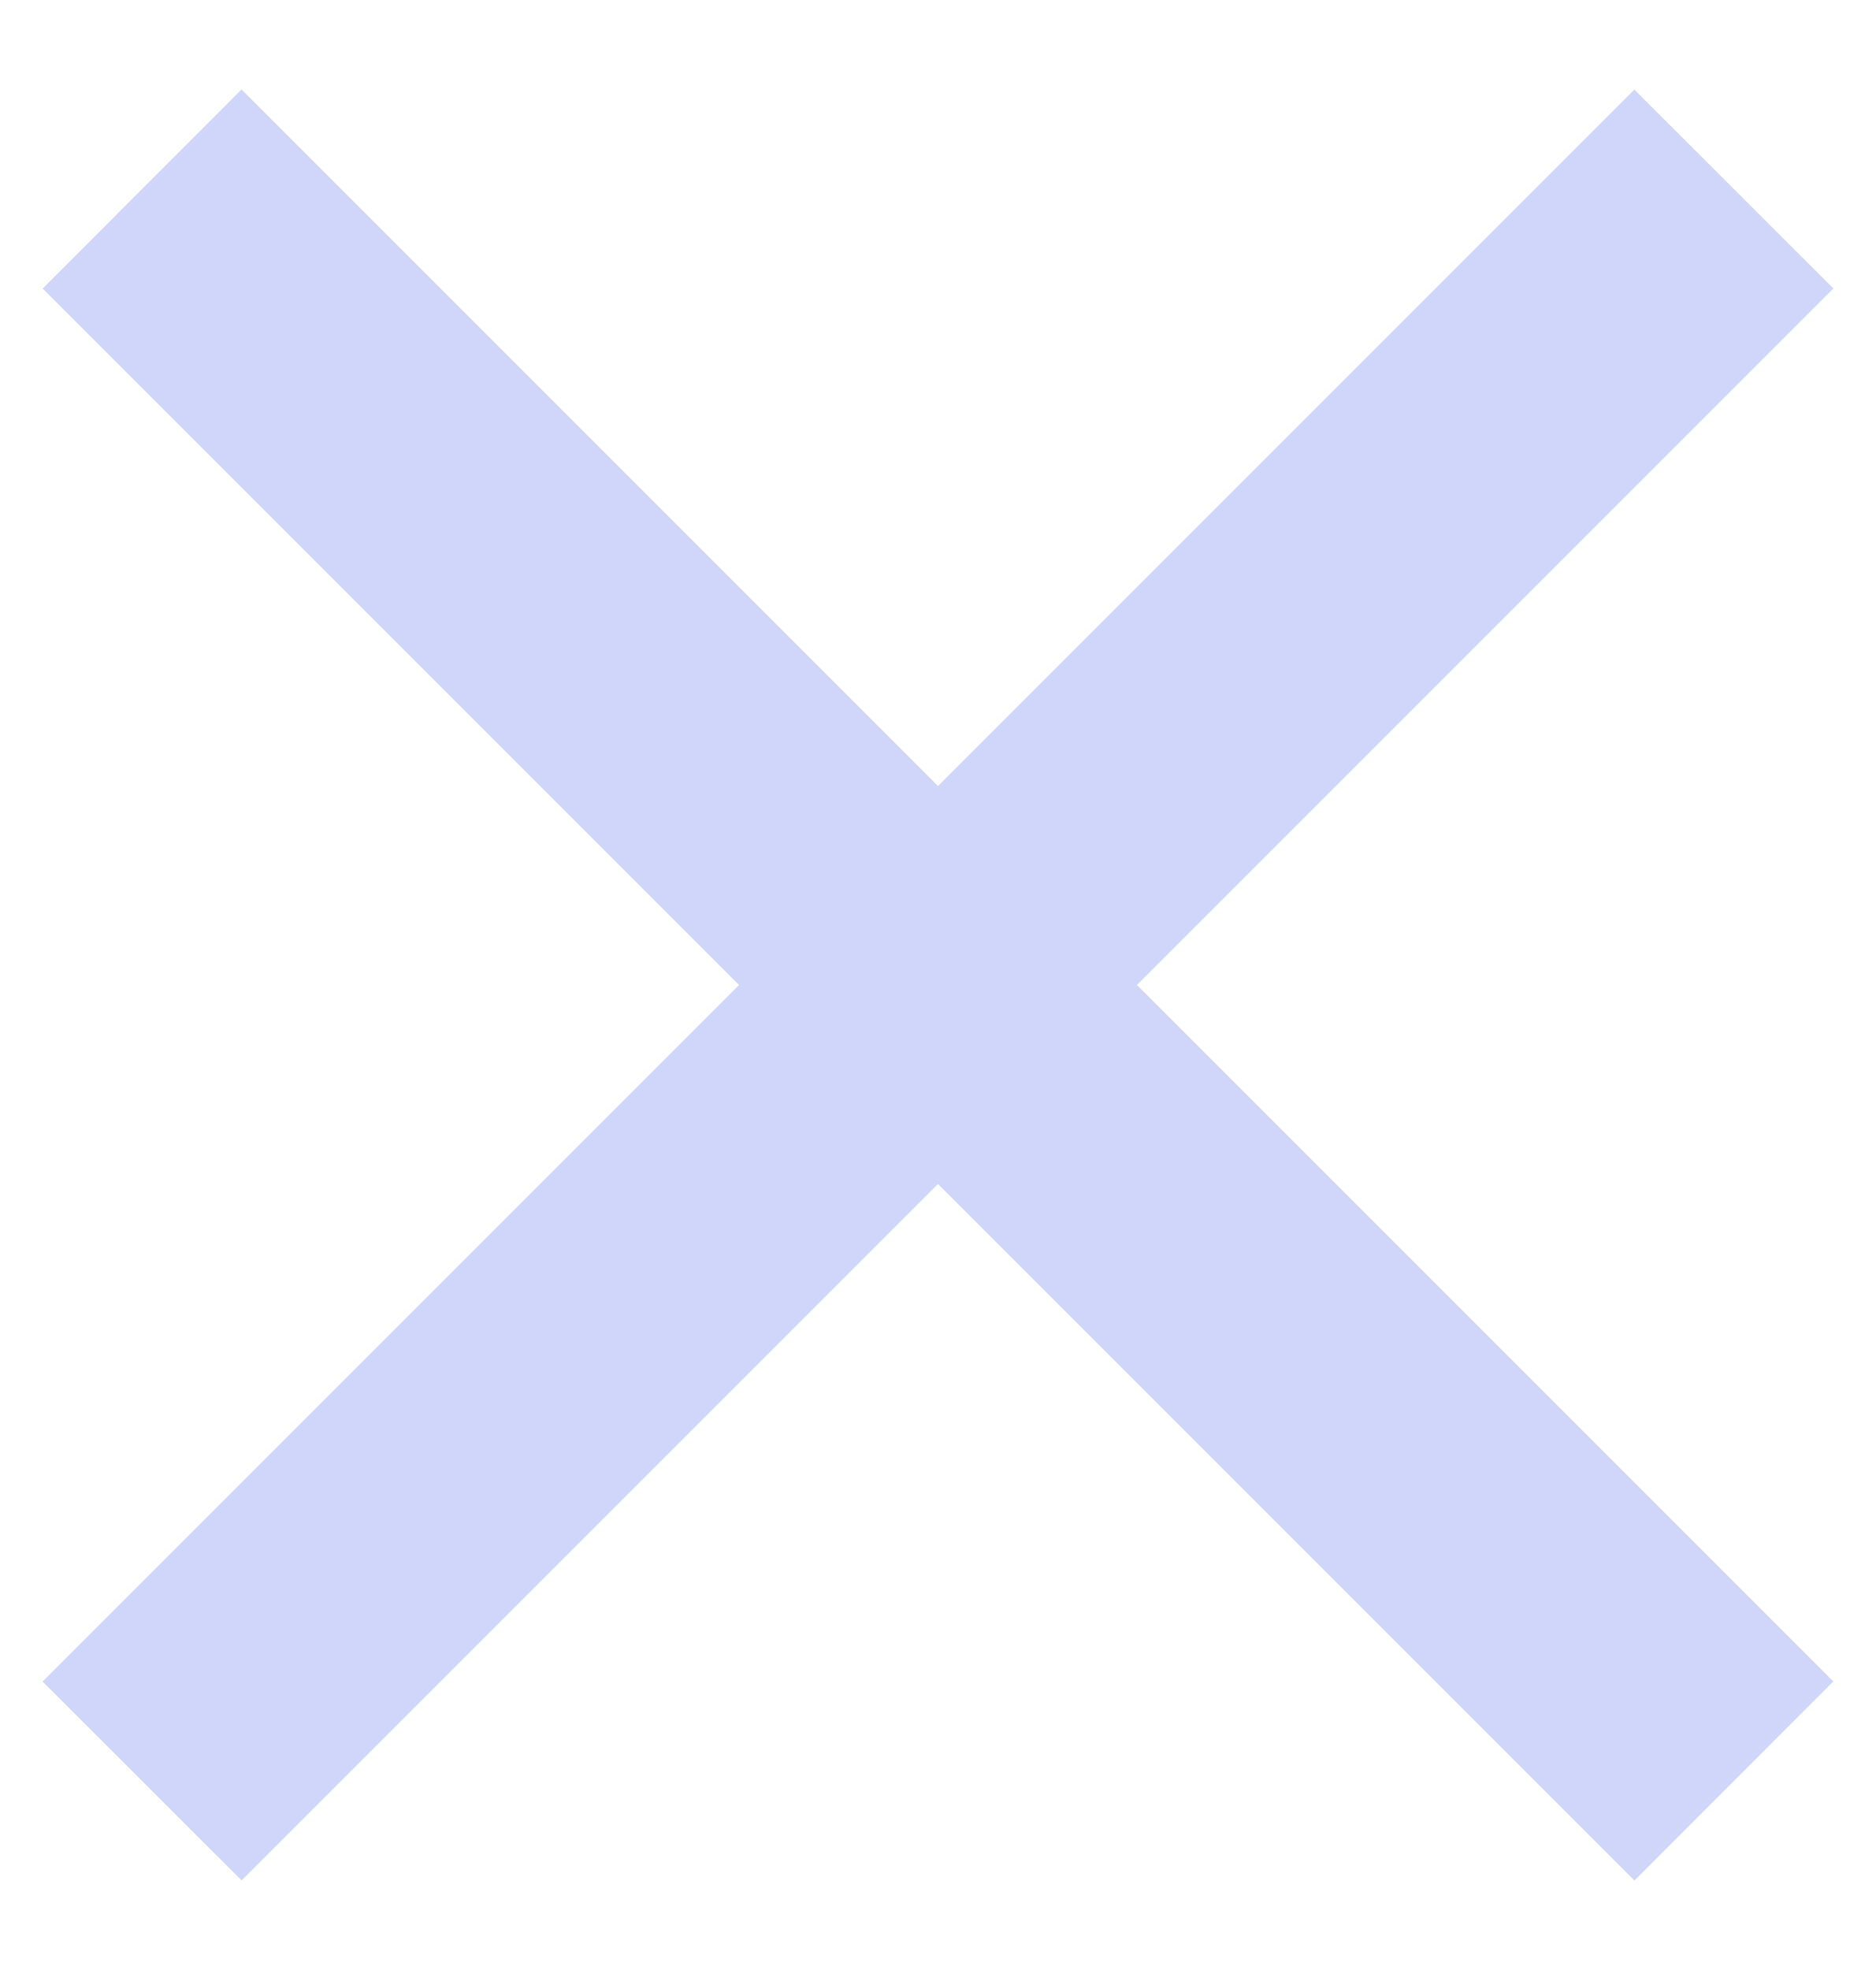
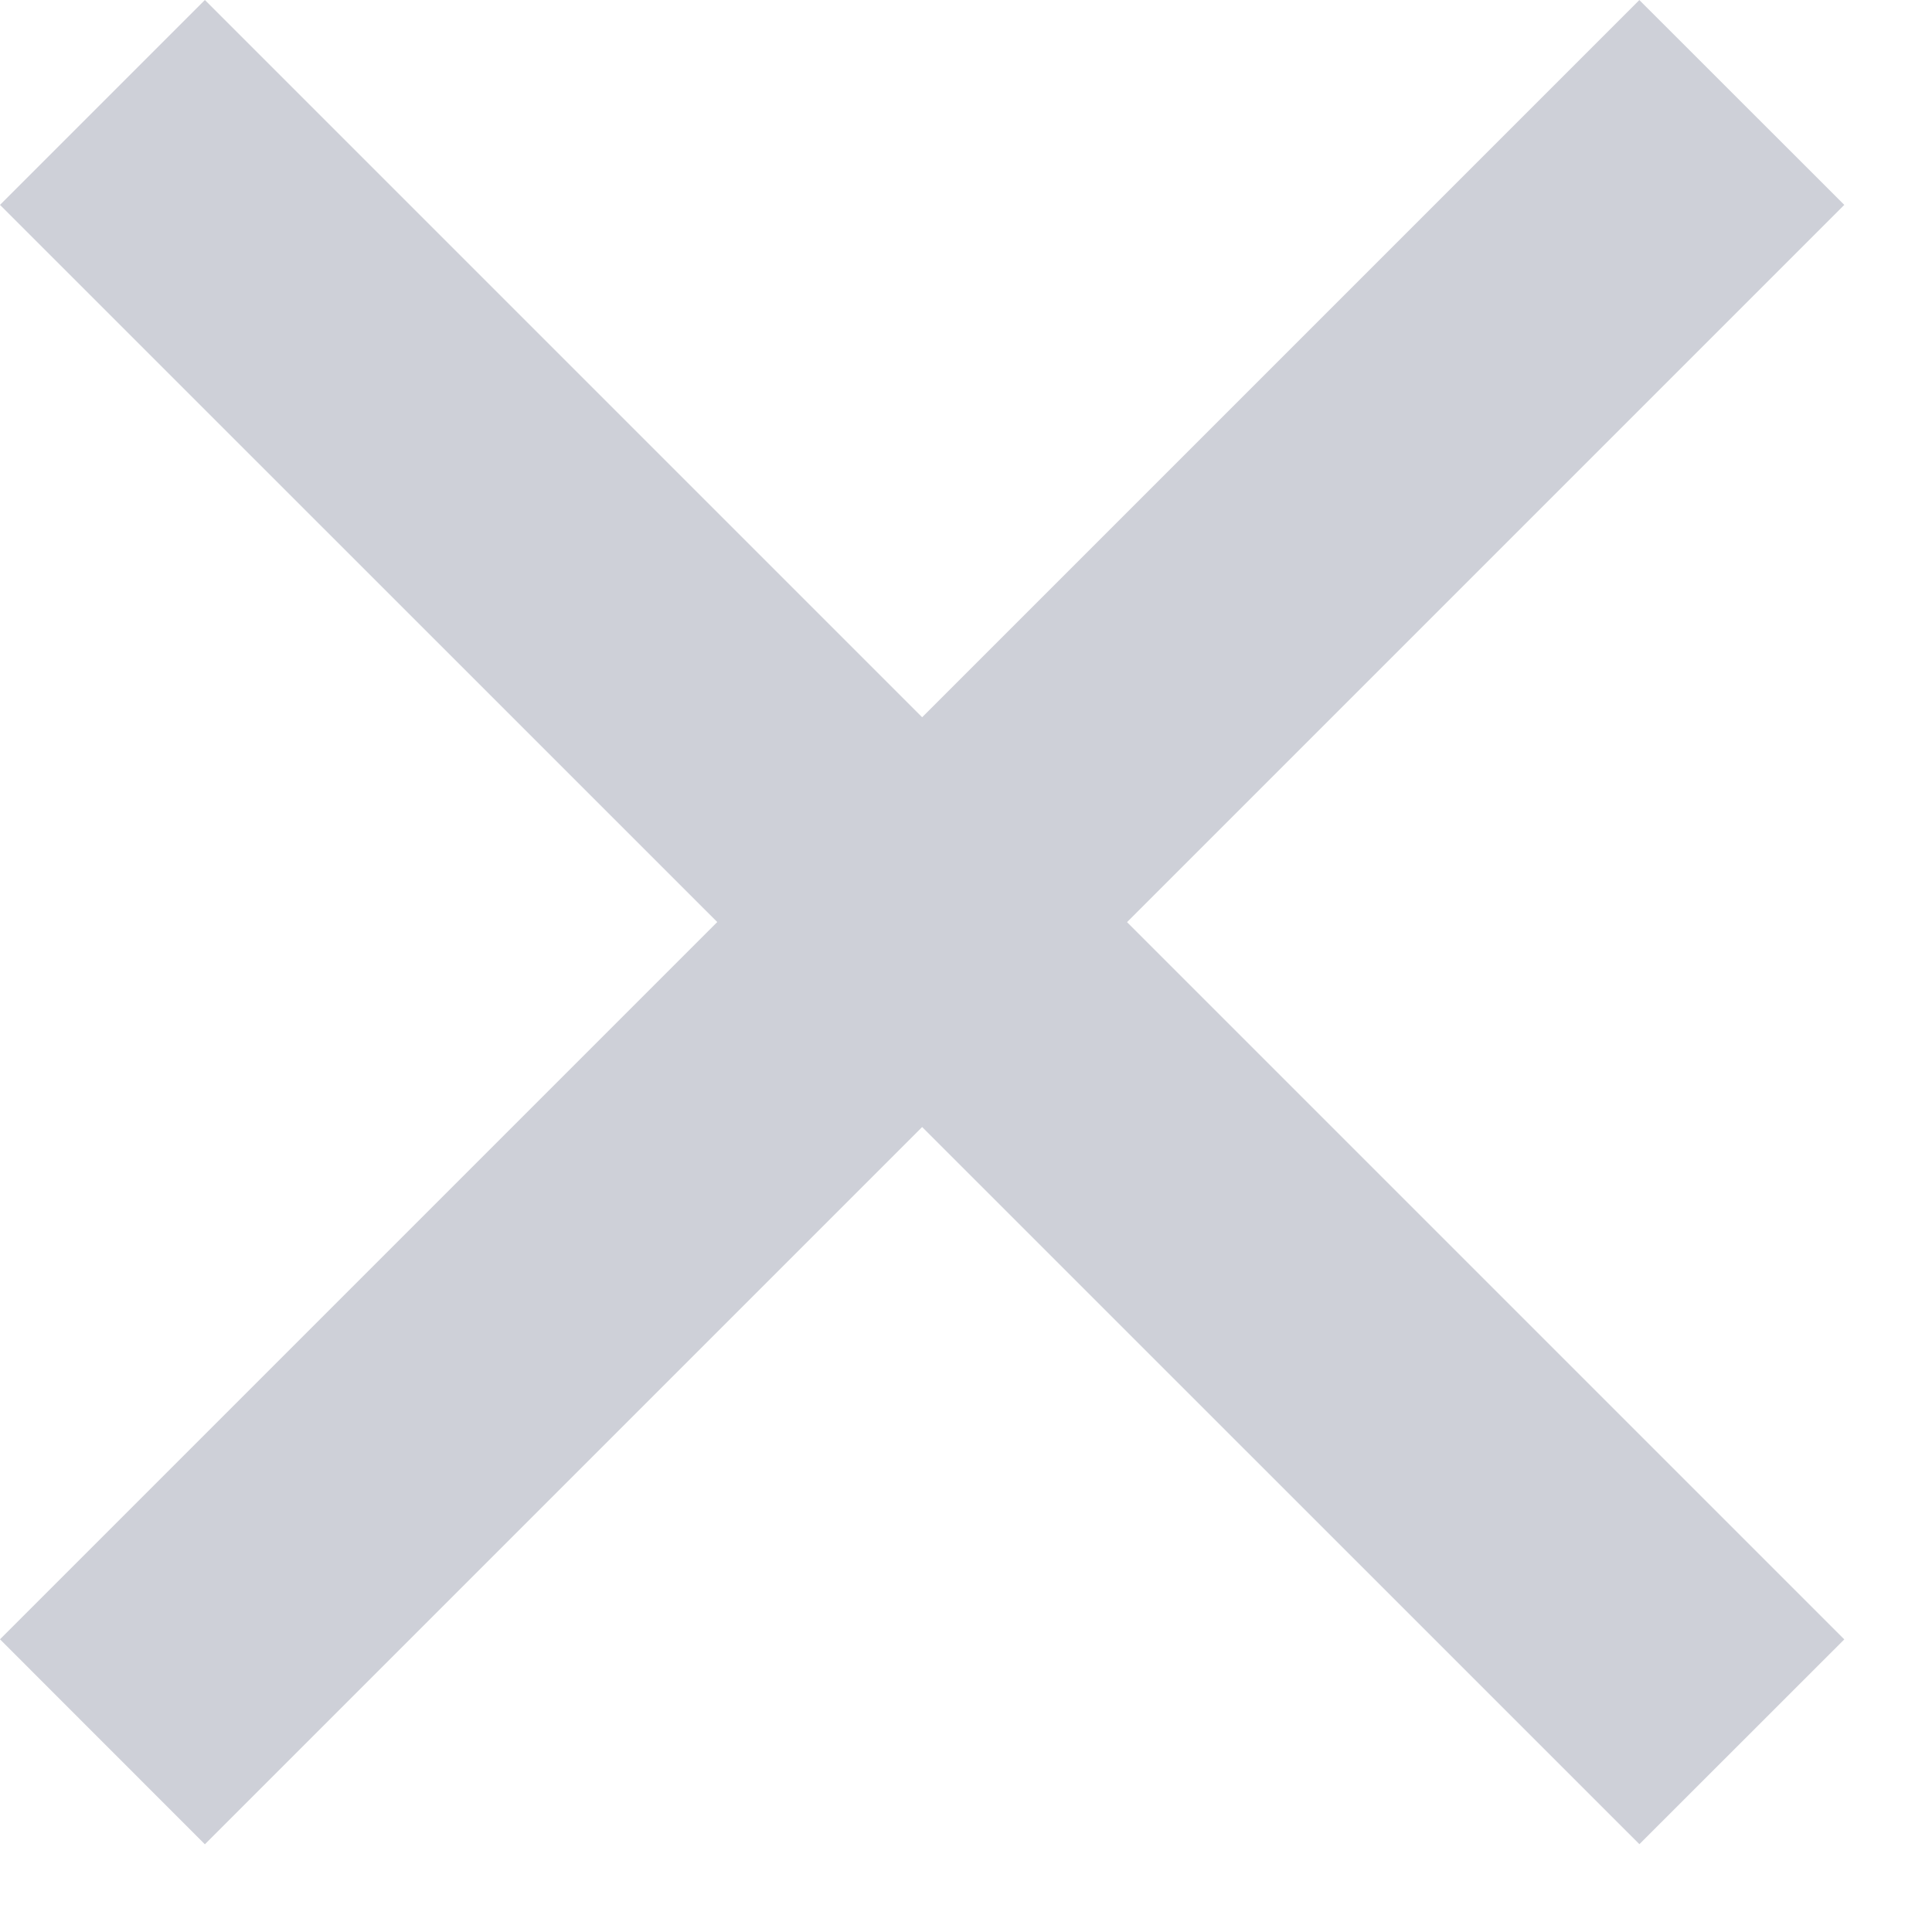
- <svg xmlns="http://www.w3.org/2000/svg" width="20" height="21">
-   <g fill="#D0D6F9" fill-rule="evenodd">
-     <path d="M2.575.954l16.97 16.97-2.12 2.122L.455 3.076z" />
-     <path d="M.454 17.925L17.424.955l2.122 2.12-16.97 16.97z" />
-   </g>
+ <svg xmlns="http://www.w3.org/2000/svg" width="20" height="20">
+   <path fill="#3B4262" fill-rule="evenodd" d="M16.97 0l2.122 2.121-7.425 7.425 7.425 7.425-2.121 2.12-7.425-7.424-7.425 7.425L0 16.97l7.425-7.425L0 2.121 2.121 0l7.425 7.425L16.971 0z" opacity=".25" />
</svg>
